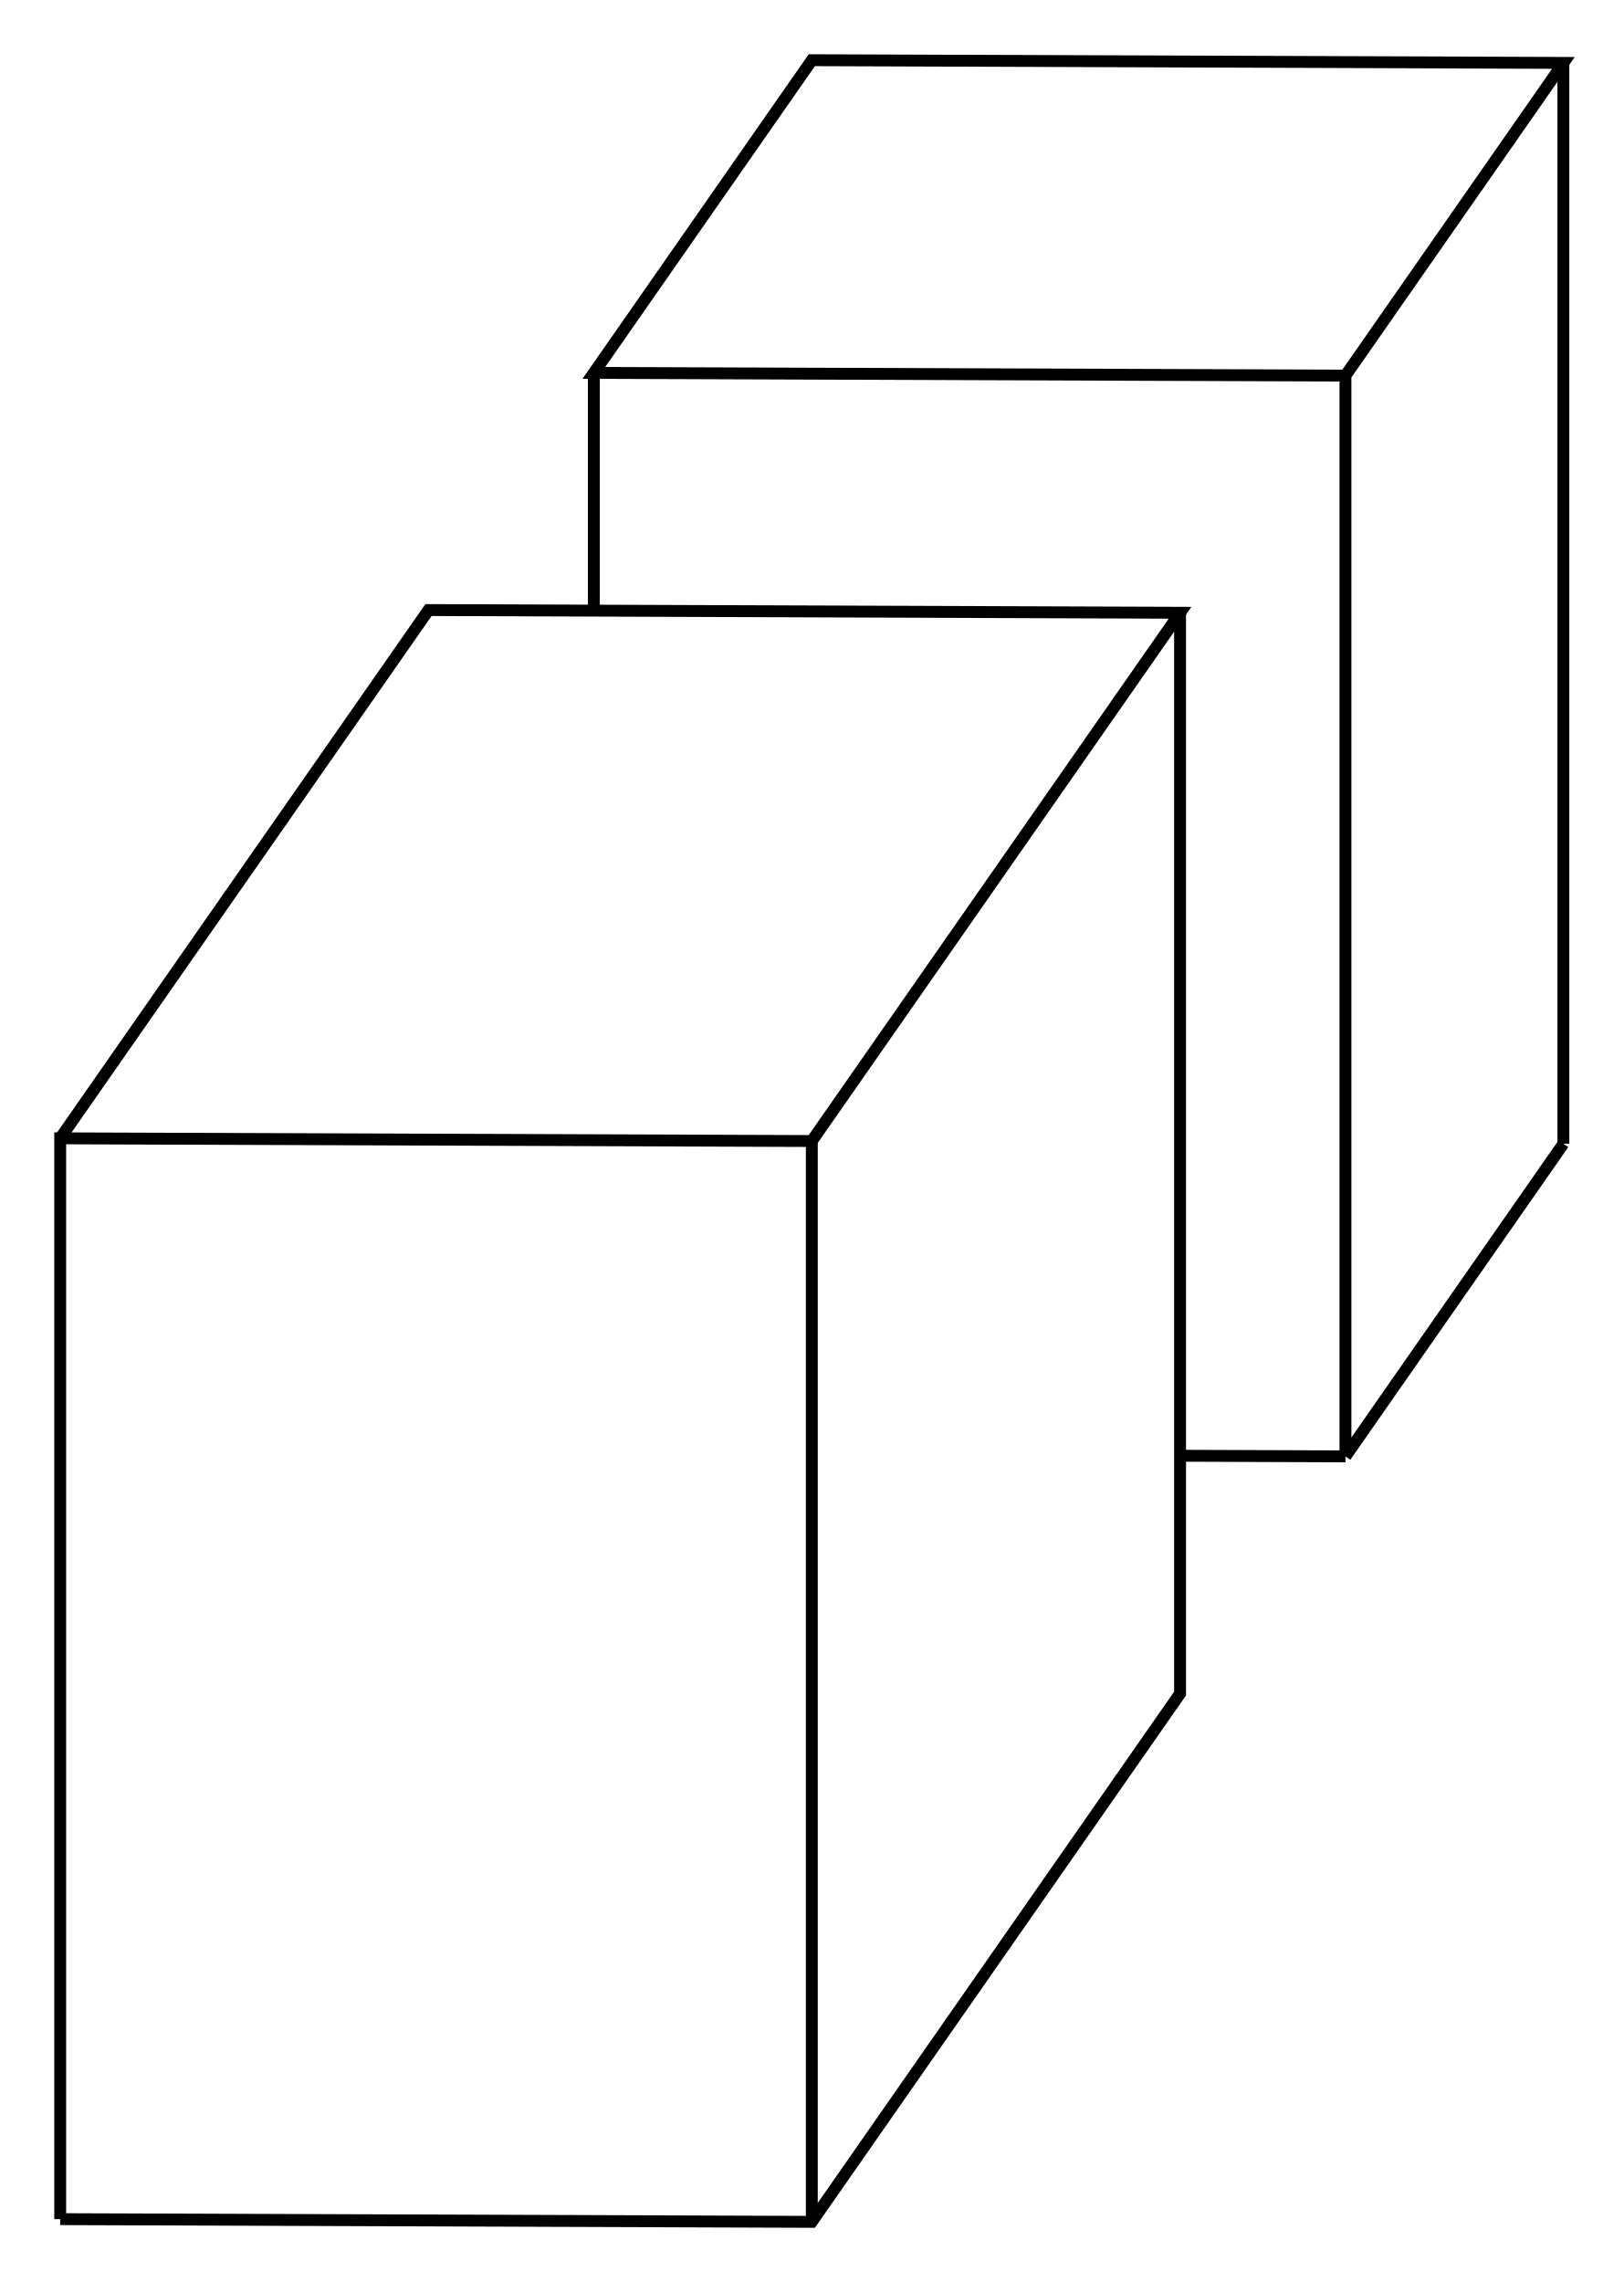
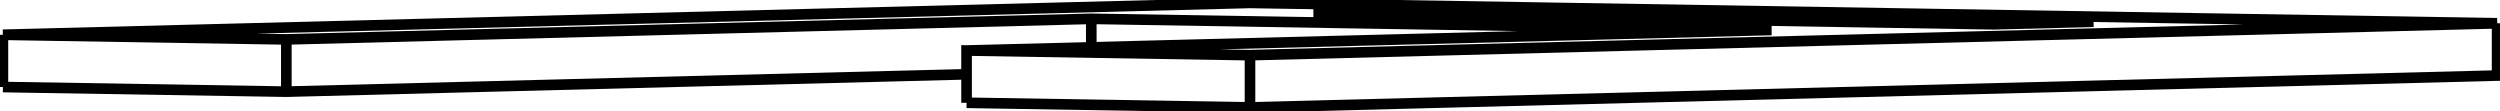
- <svg xmlns="http://www.w3.org/2000/svg" version="1.1" viewBox="-13.484 -18.954 26.969 37.907" fill="none" stroke="black" stroke-width="0.6%" vector-effect="non-scaling-stroke">
-   <path d="M 8.864 5.238 L 8.864 -12.715 L 12.484 -17.909 L 0 -17.954 L -3.62 -12.76 L 8.864 -12.715" />
-   <path d="M 12.484 0.045 L 12.484 -17.909" />
-   <path d="M 8.864 5.238 L 12.484 0.045" />
-   <path d="M -3.62 -8.81 L -3.62 -12.76" />
-   <path d="M 6.117 5.228 L 8.864 5.238" />
-   <path d="M -12.484 17.909 L -12.484 -0.045 L 0 0 L 6.117 -8.775 L -6.367 -8.82 L -12.484 -0.045" />
-   <path d="M 0 17.954 L 0 0" />
-   <path d="M -12.484 17.909 L 0 17.954 L 6.117 9.178 L 6.117 -8.775" />
+ <svg xmlns="http://www.w3.org/2000/svg" version="1.1" viewBox="-430.478 -18.996 860.956 37.992" fill="none" stroke="black" stroke-width="0.6%" vector-effect="non-scaling-stroke">
+   <path d="M -97.609 16.4 L -97.609 -1.596 L 0 0 L 429.478 -10.973 L 0 -17.996 L -429.478 -7.023 L -331.869 -5.427 L -54.661 -12.51 L 179.6 -8.679 L -97.609 -1.596" />
+   <path d="M 0 17.996 L 0 0" />
+   <path d="M -97.609 16.4 L 0 17.996 L 429.478 7.023 L 429.478 -10.973" />
+   <path d="M -429.478 10.973 L -429.478 -7.023" />
+   <path d="M -331.869 12.569 L -331.869 -5.427" />
+   <path d="M -429.478 10.973 L -331.869 12.569 L -97.609 6.584" />
+   <path d="M -54.661 -2.693 L -54.661 -12.51" />
+   <path d="M 56.223 -13.903 L 56.223 -15.343 L 21.864 -14.465 L 256.125 -10.634 L 290.483 -11.512 L 56.223 -15.343" />
</svg>
